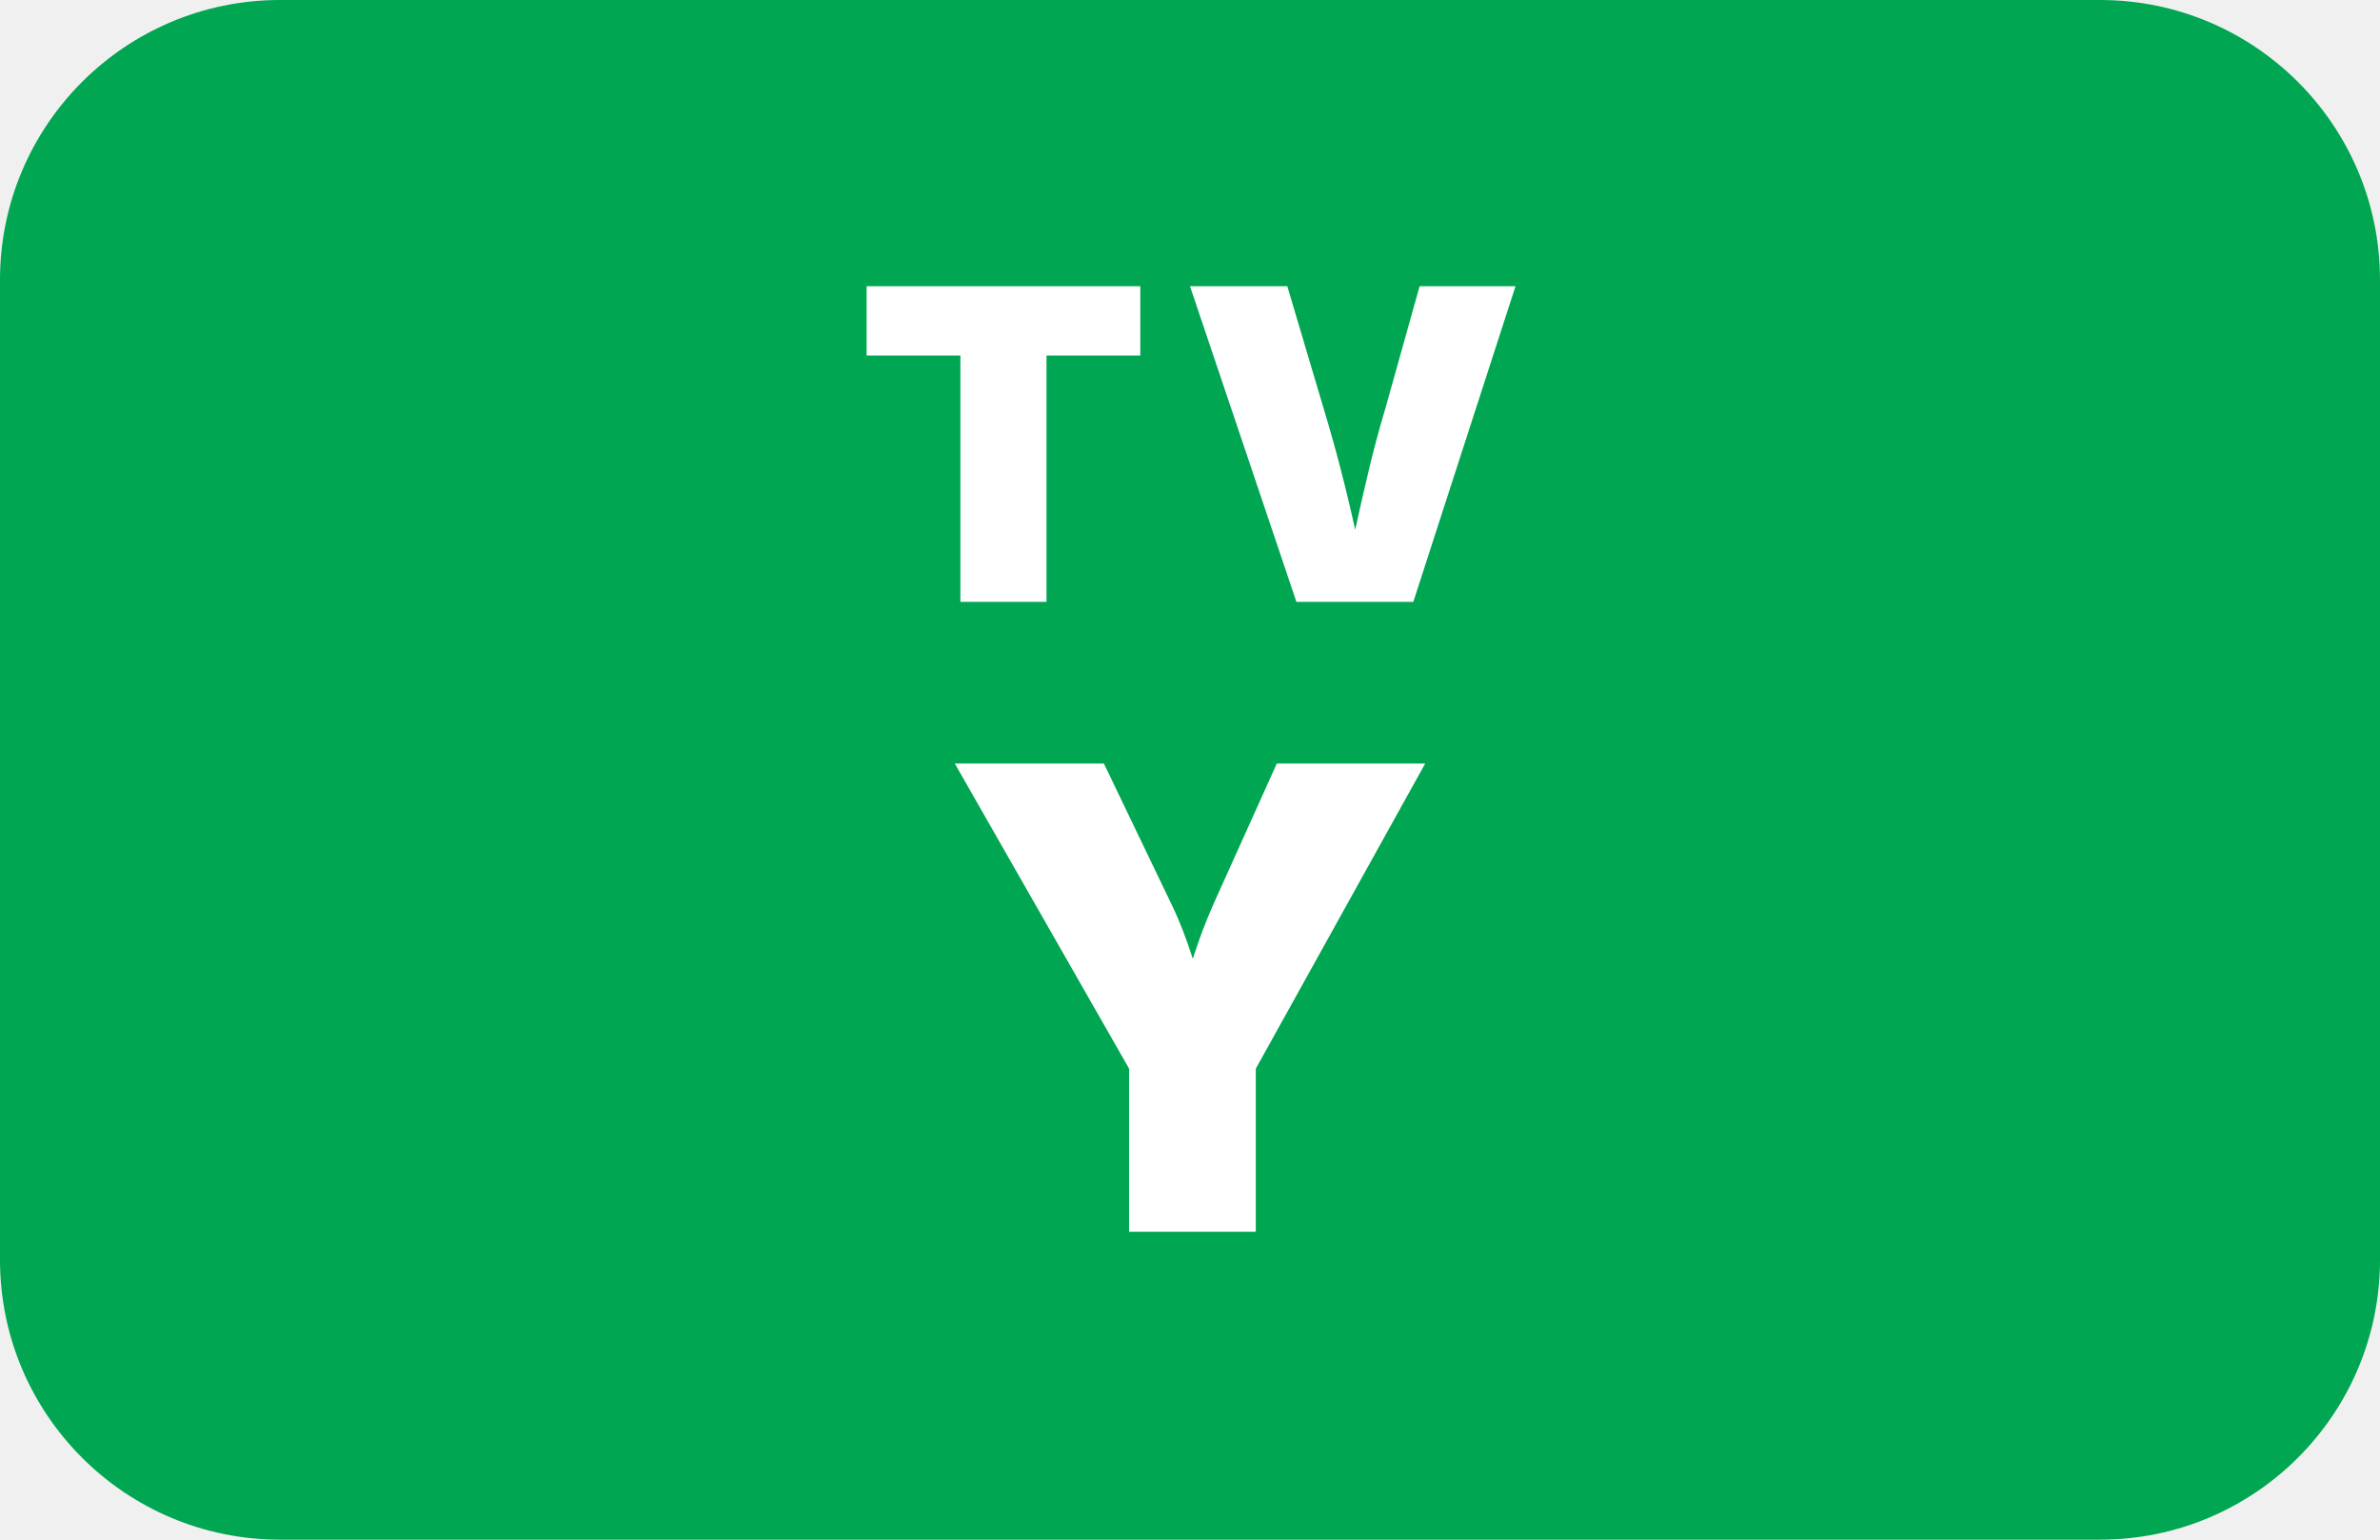
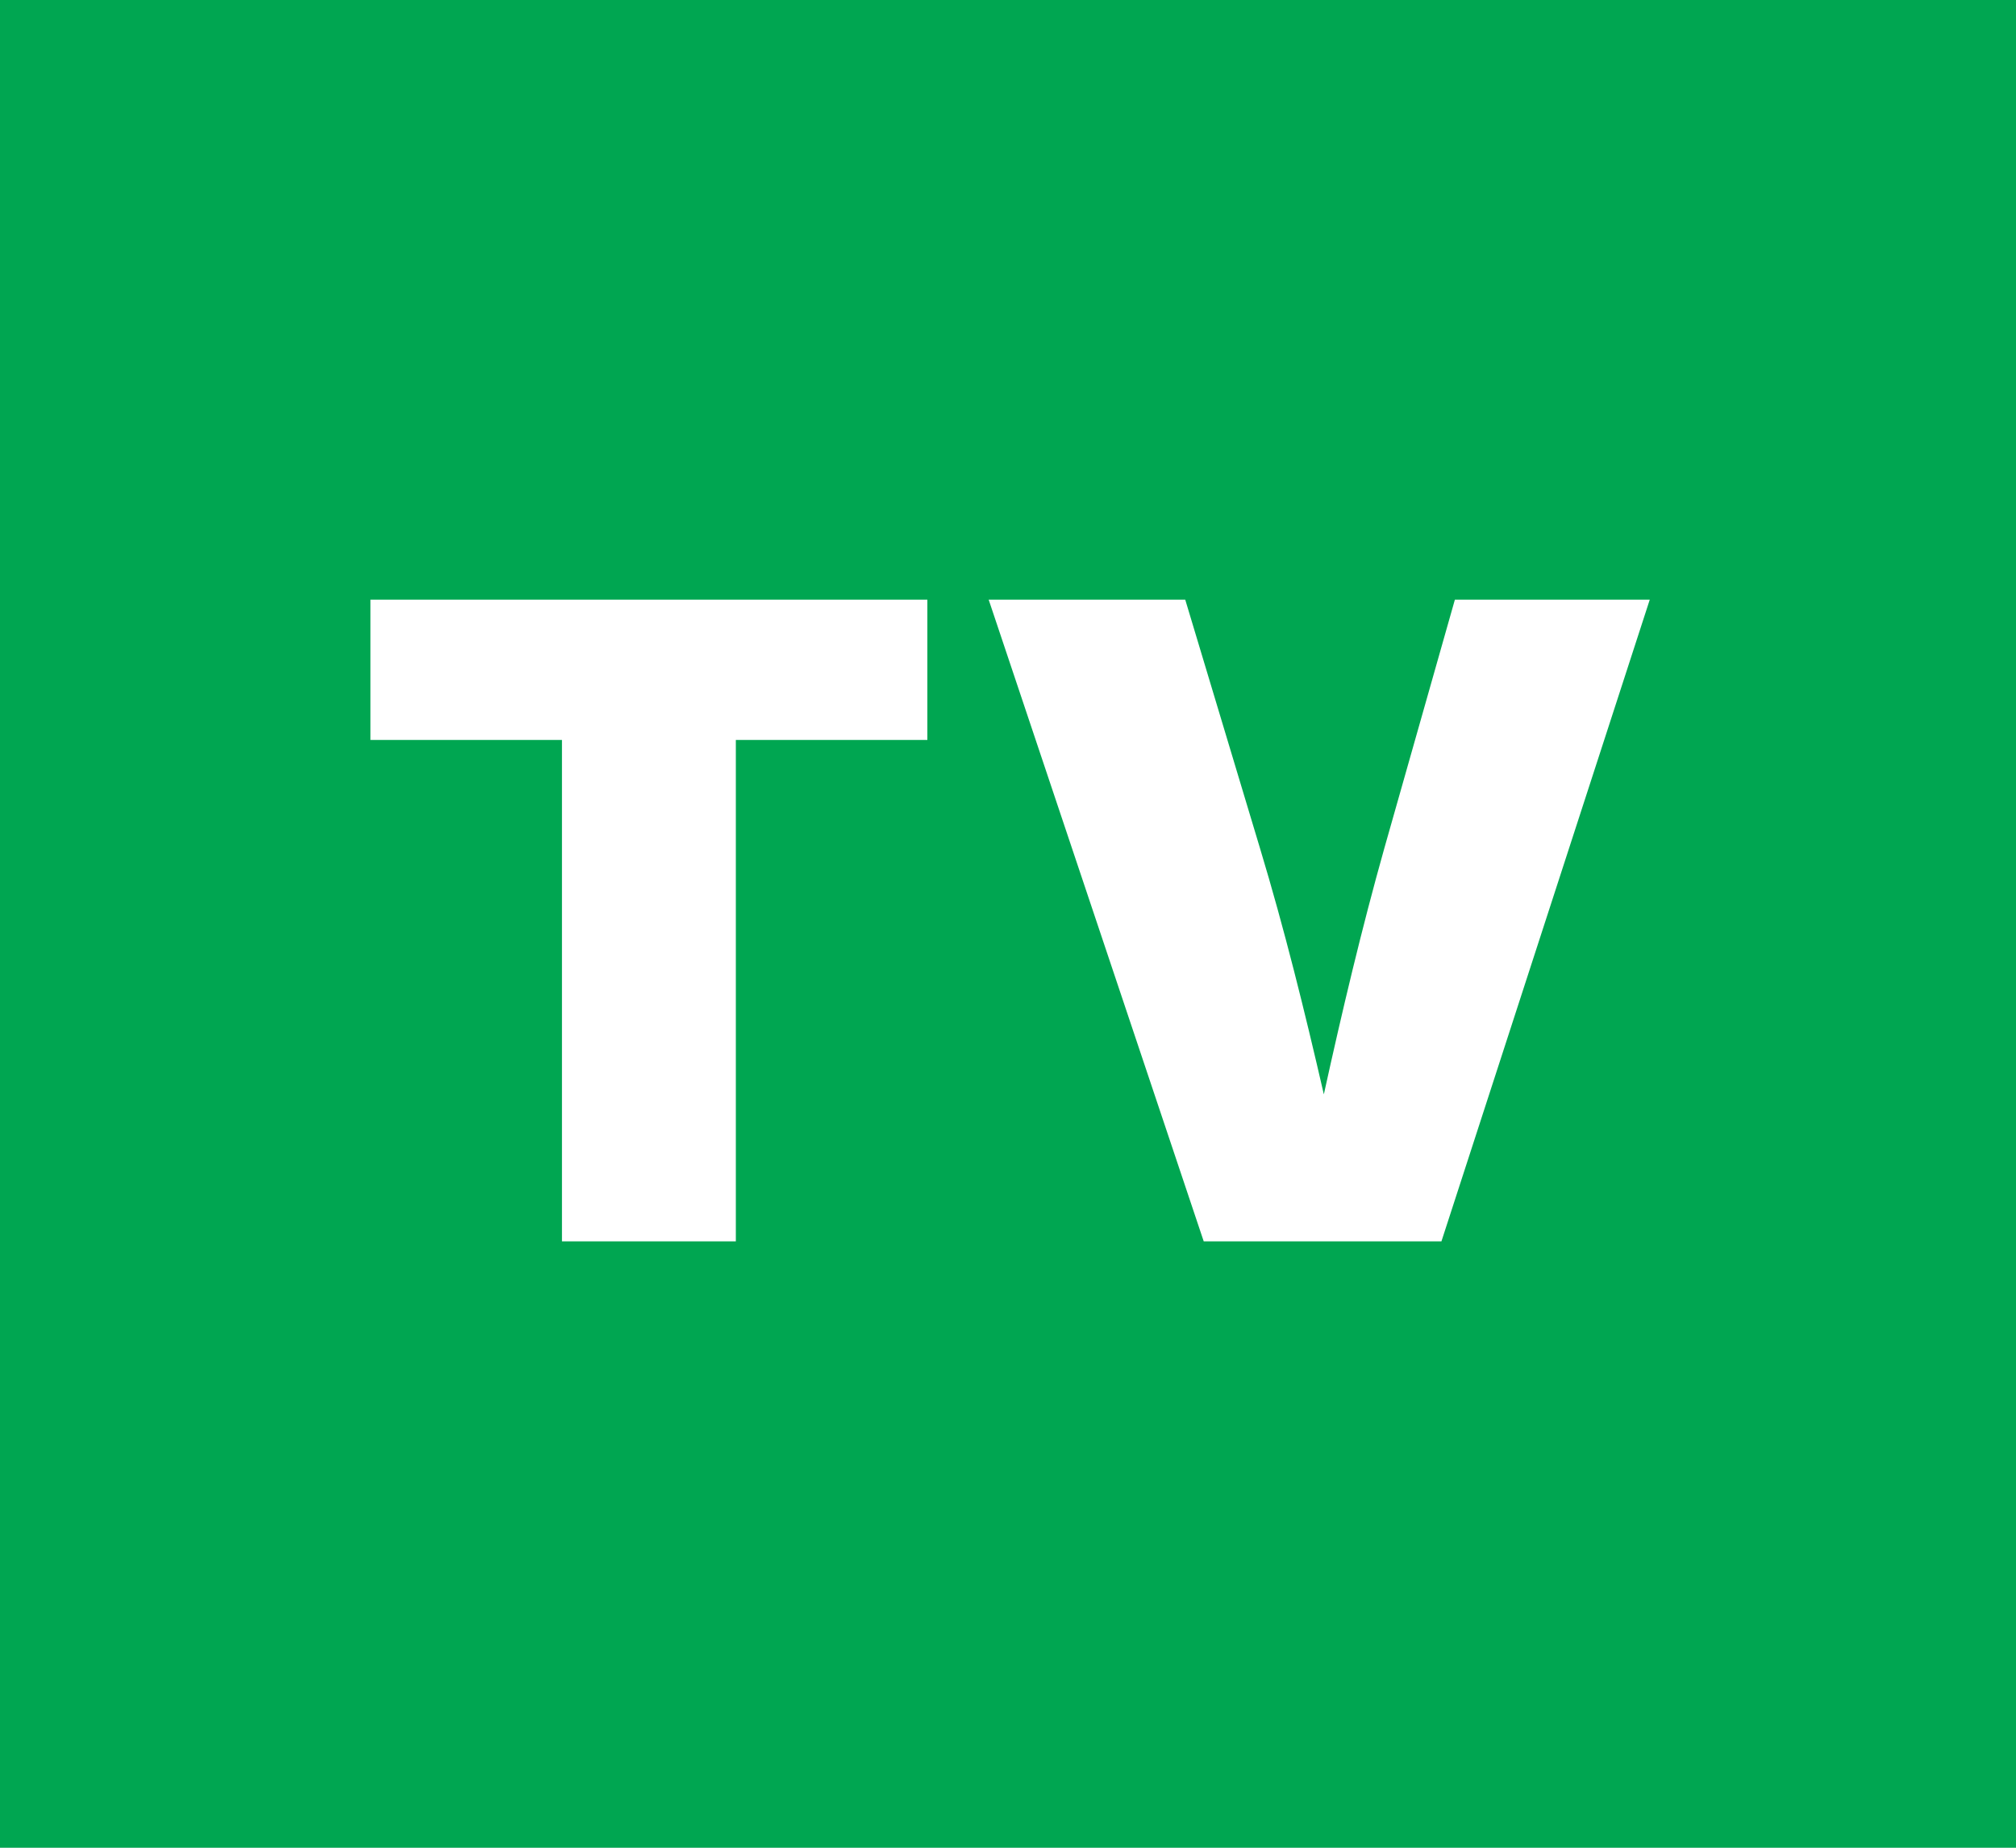
- <svg xmlns="http://www.w3.org/2000/svg" viewBox="0 0 34 22" width="34" height="22">
-   <path d="M4 0H30A4 4 0 0 1 34 4V18A4 4 0 0 1 30 22H4A4 4 0 0 1 0 18V4A4 4 0 0 1 4 0Z" fill="#00A651" />
-   <path d="M12.38 5.08H13.72V8.6H14.95V5.08H16.29V4.09H12.38ZM18.52 8.6H20.19L21.65 4.09H20.28L19.79 5.84C19.62 6.4 19.49 6.98 19.36 7.57C19.23 6.98 19.08 6.4 18.91 5.84L18.39 4.09H17Z" fill="#FFFFFF" />
-   <path d="M16.13 17.6H17.94V15.27L20.36 10.91H18.24L17.33 12.93C17.22 13.18 17.13 13.42 17.04 13.7C16.95 13.42 16.86 13.18 16.74 12.93L15.77 10.91H13.64L16.13 15.27Z" fill="#FFFFFF" />
+ <svg xmlns="http://www.w3.org/2000/svg" viewBox="0 0 24 22" width="24" height="22">
+   <path d="M0 0H24V22H0Z" fill="#00A651" />
+   <path d="M4.41 8.81H6.69V14.78H8.76V8.81H11.04V7.14H4.41ZM14.33 14.78H17.16L19.64 7.14H17.32L16.48 10.1C16.21 11.06 15.98 12.03 15.76 13.03C15.53 12.03 15.29 11.06 15 10.1L14.11 7.14H11.77Z" fill="#FFFFFF" />
</svg>
